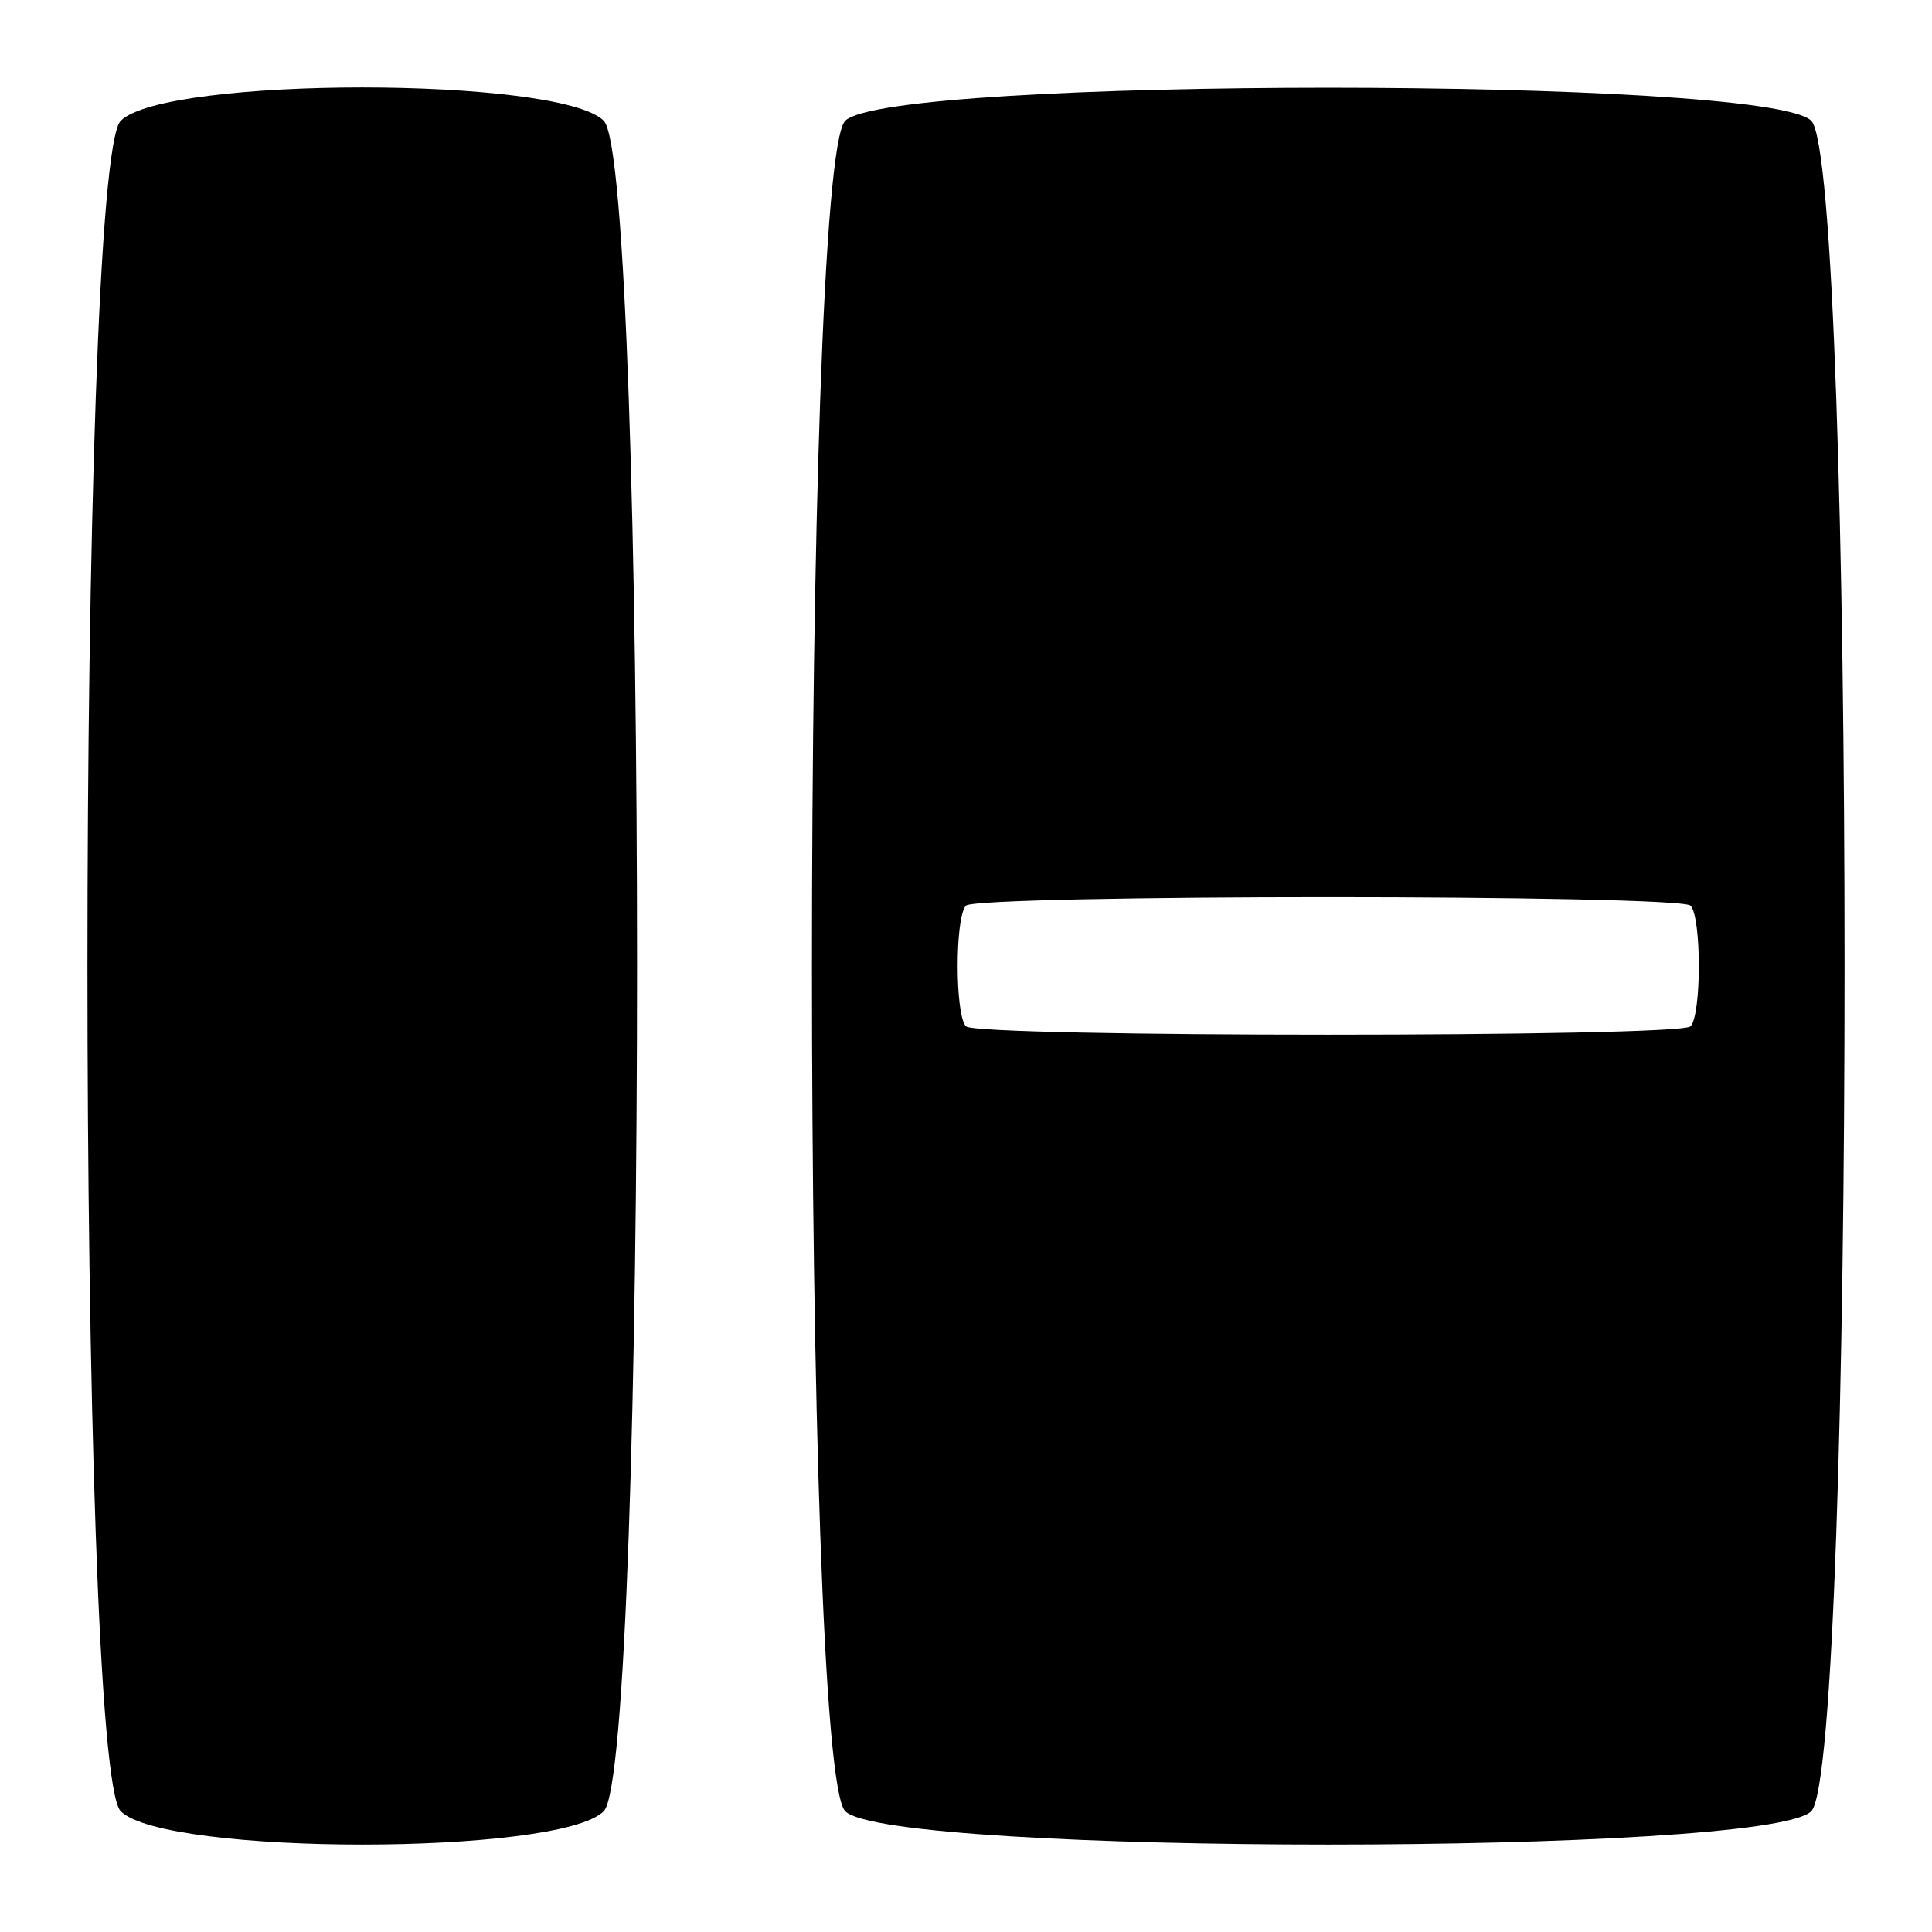
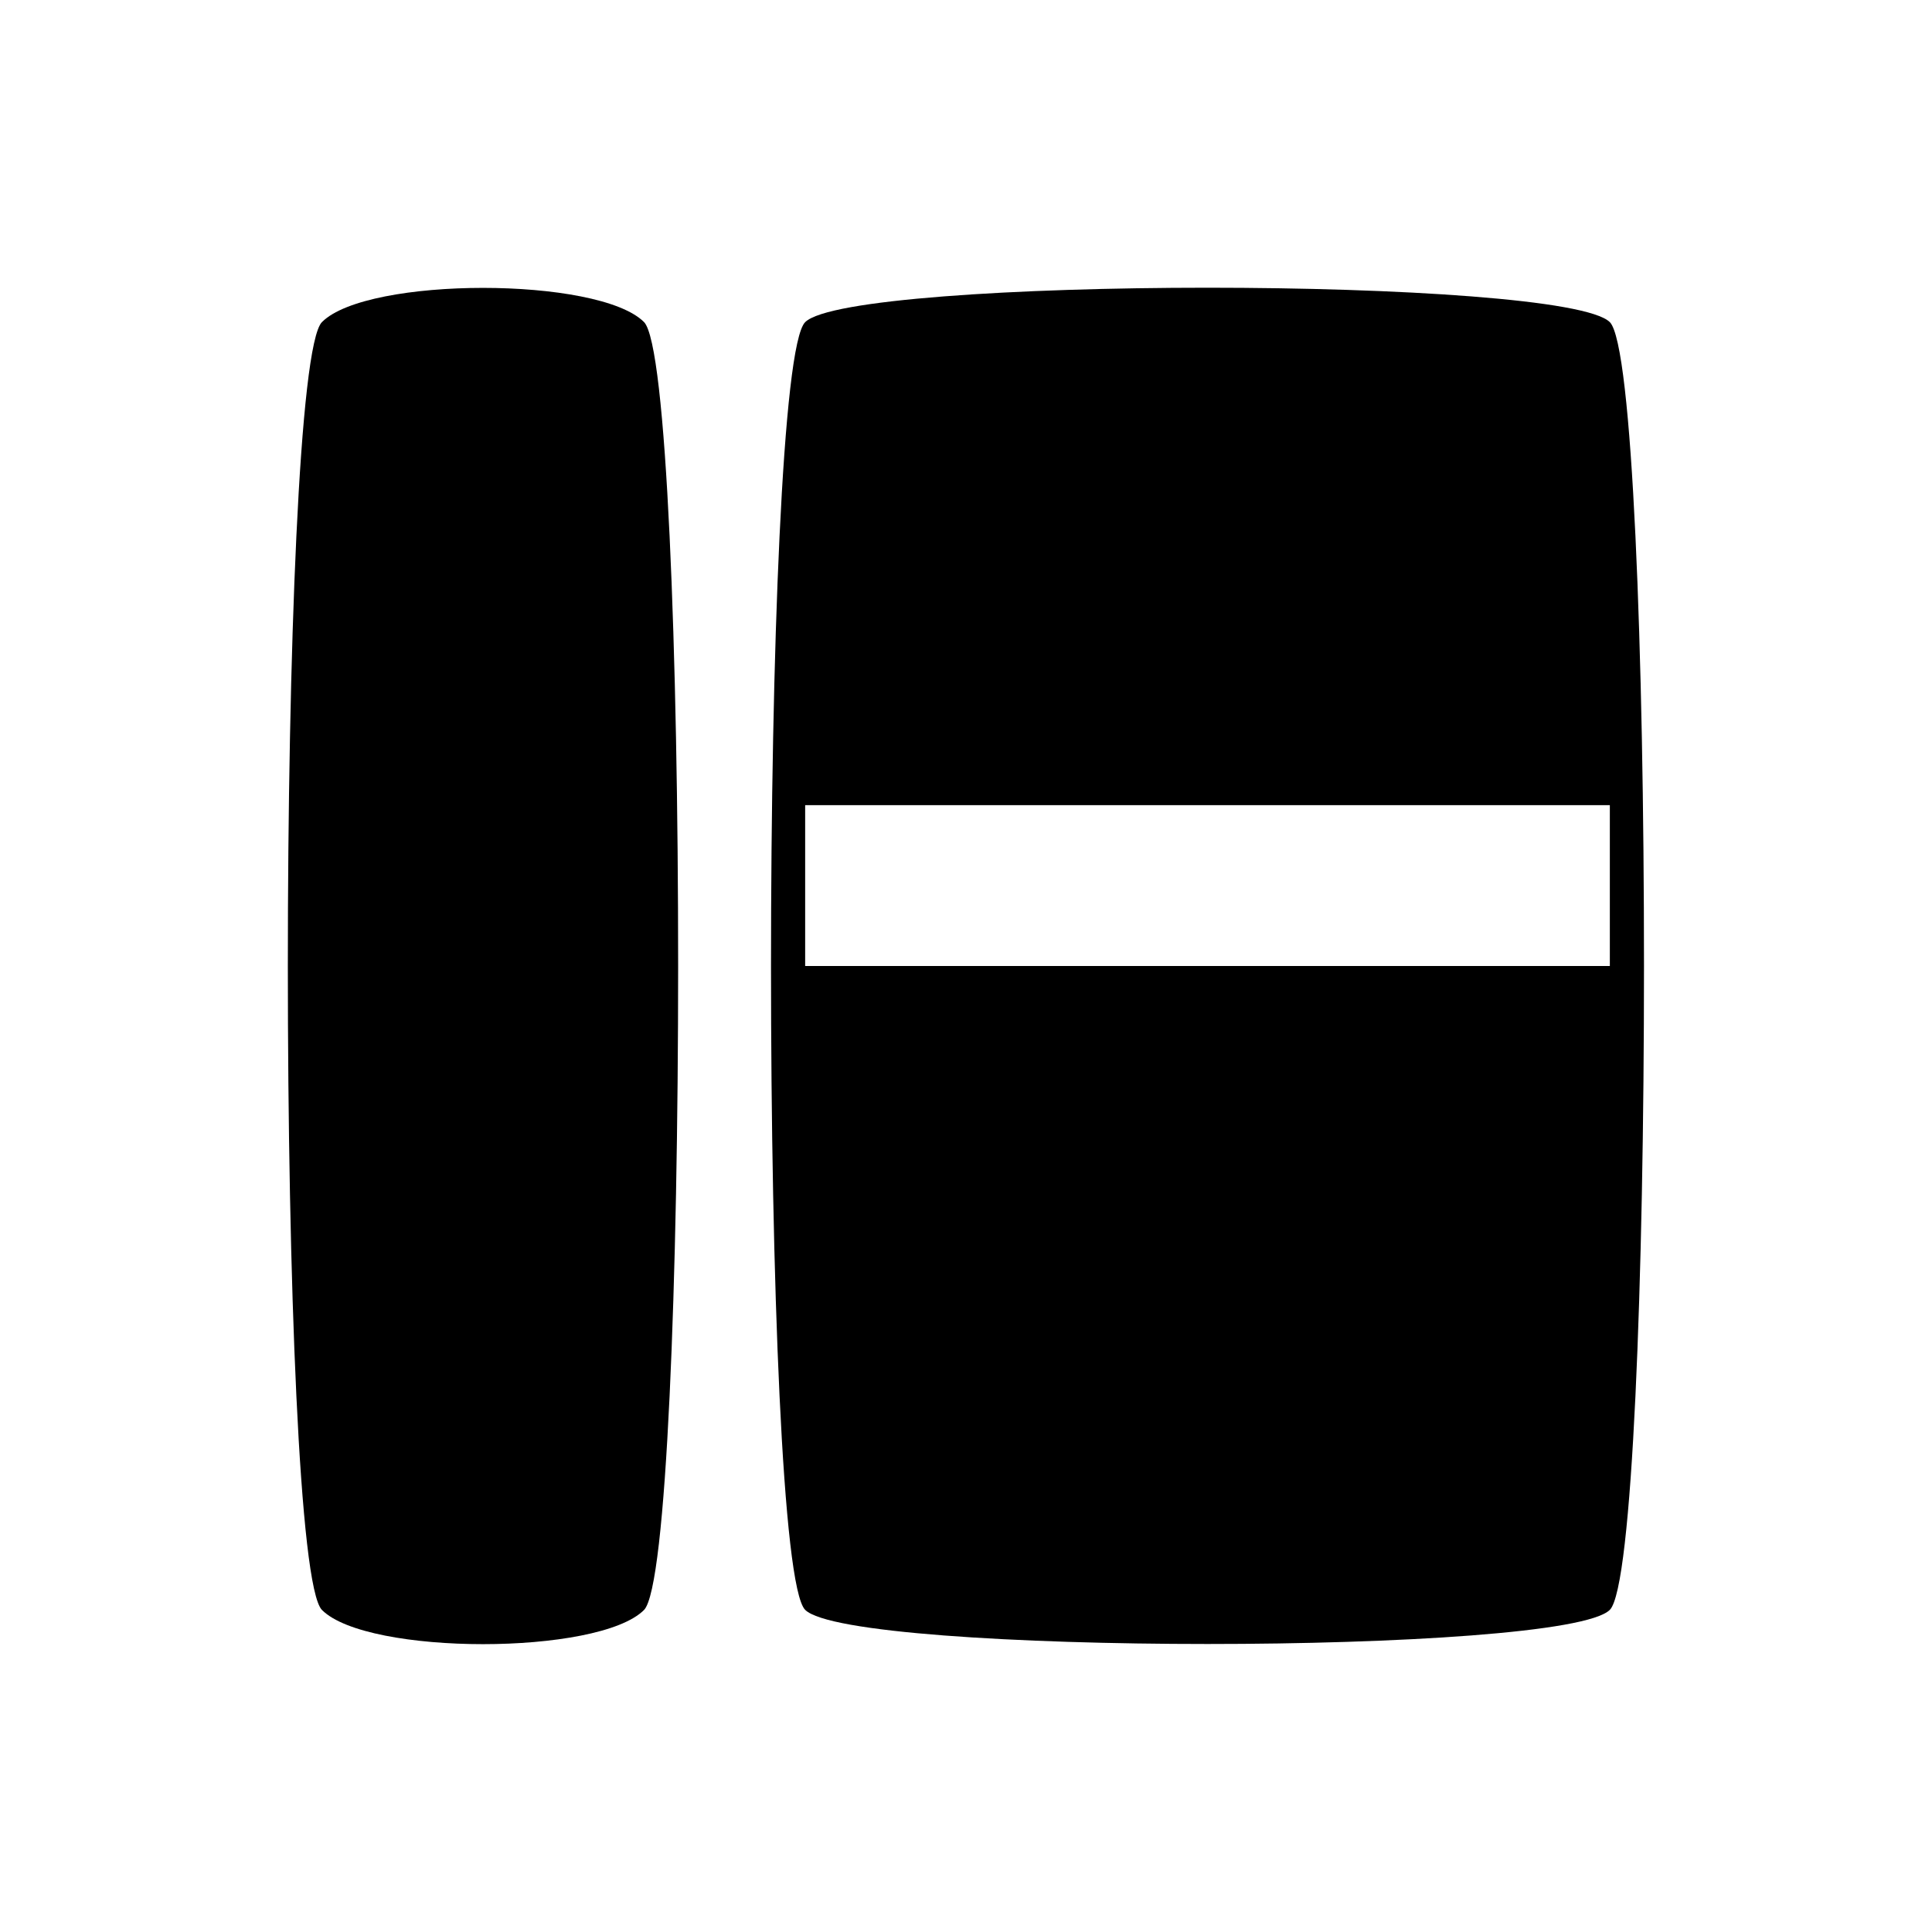
- <svg xmlns="http://www.w3.org/2000/svg" width="64" height="64" id="svg2" version="1.1">
+ <svg xmlns="http://www.w3.org/2000/svg" width="128" height="128" id="svg2" version="1.1">
  <defs id="defs4">
    </defs>
-   <g id="layer1" transform="translate(0,-988.3622)">
-     <path transform="translate(-5.845293e-8,972.3622)" style="fill:#000000;fill-opacity:1;fill-rule:nonzero;stroke:none" d="M 4,20 C 5.471,18.529 18.529,18.529 20,20 c 1.471,1.471 1.471,54.529 0,56 -1.471,1.471 -14.529,1.471 -16,0 -1.471,-1.471 -1.471,-54.529 0,-56 z" id="path3364" />
-     <path style="fill:#000000;fill-opacity:1;fill-rule:nonzero;stroke:none" d="M 44 2.906 C 36.368 2.906 28.735 3.265 28 4 C 26.529 5.471 26.529 58.529 28 60 C 29.471 61.471 58.529 61.471 60 60 C 61.471 58.529 61.471 5.471 60 4 C 59.265 3.265 51.632 2.906 44 2.906 z M 44 29.719 C 49.908 29.719 55.816 29.816 56 30 C 56.368 30.368 56.368 33.632 56 34 C 55.632 34.368 32.368 34.368 32 34 C 31.632 33.632 31.632 30.368 32 30 C 32.184 29.816 38.092 29.719 44 29.719 z " transform="translate(0,988.3622)" id="path3367" />
+   <g id="layer1" transform="translate(0,-924.3622)">
+     <path transform="translate(-3.7549543e-7,892.363)" style="fill:#000000;fill-opacity:1;fill-rule:nonzero;stroke:none" d="m 21.333,53.335 c 3.017,-3.017 18.316,-3.017 21.333,0 3.017,3.017 3.017,82.314 -1e-6,85.331 -3.017,3.017 -18.316,3.017 -21.333,0 -3.017,-3.017 -3.017,-82.314 0,-85.331 z" id="path3034" />
+     <path style="fill:#000000;fill-opacity:1;fill-rule:nonzero;stroke:none" d="M 80 19.062 C 67.421 19.063 54.852 19.835 53.344 21.344 C 50.327 24.361 50.327 103.639 53.344 106.656 C 56.361 109.673 103.639 109.673 106.656 106.656 C 109.673 103.639 109.673 24.361 106.656 21.344 C 105.148 19.835 92.579 19.062 80 19.062 z M 53.344 53.344 L 106.656 53.344 L 106.656 64 L 53.344 64 L 53.344 53.344 z " transform="translate(0,924.3622)" id="path3037" />
  </g>
</svg>
